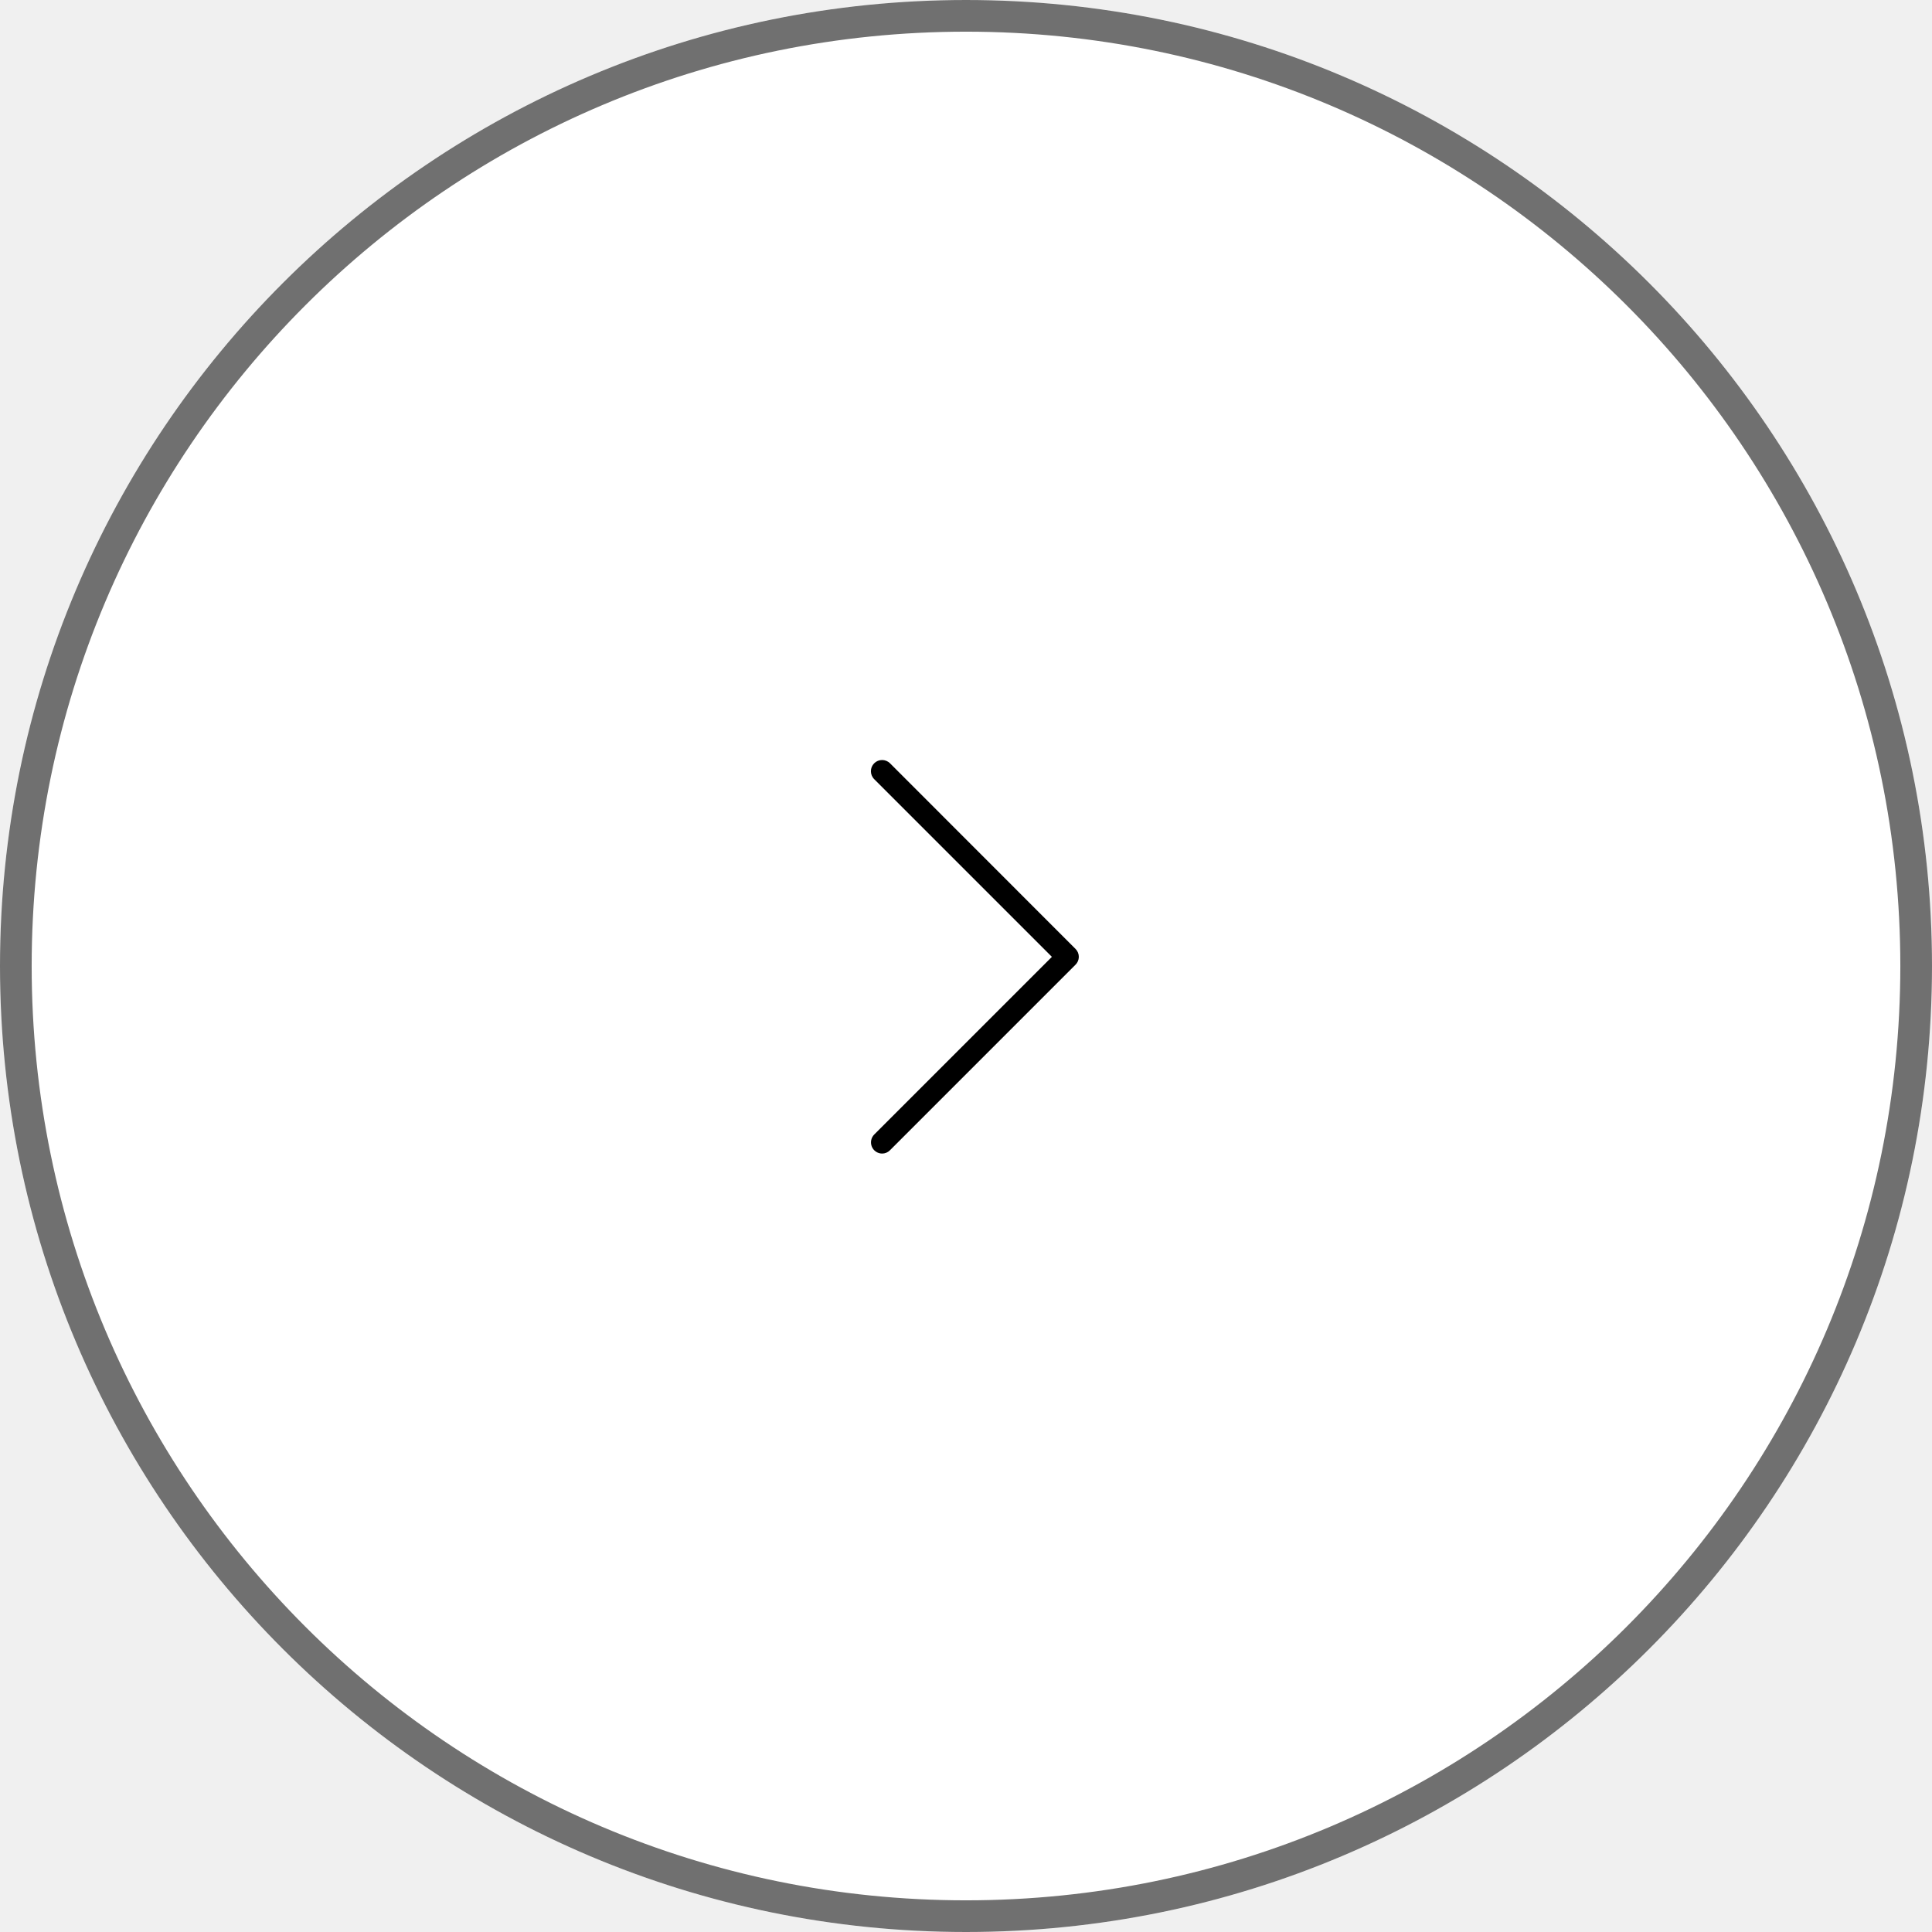
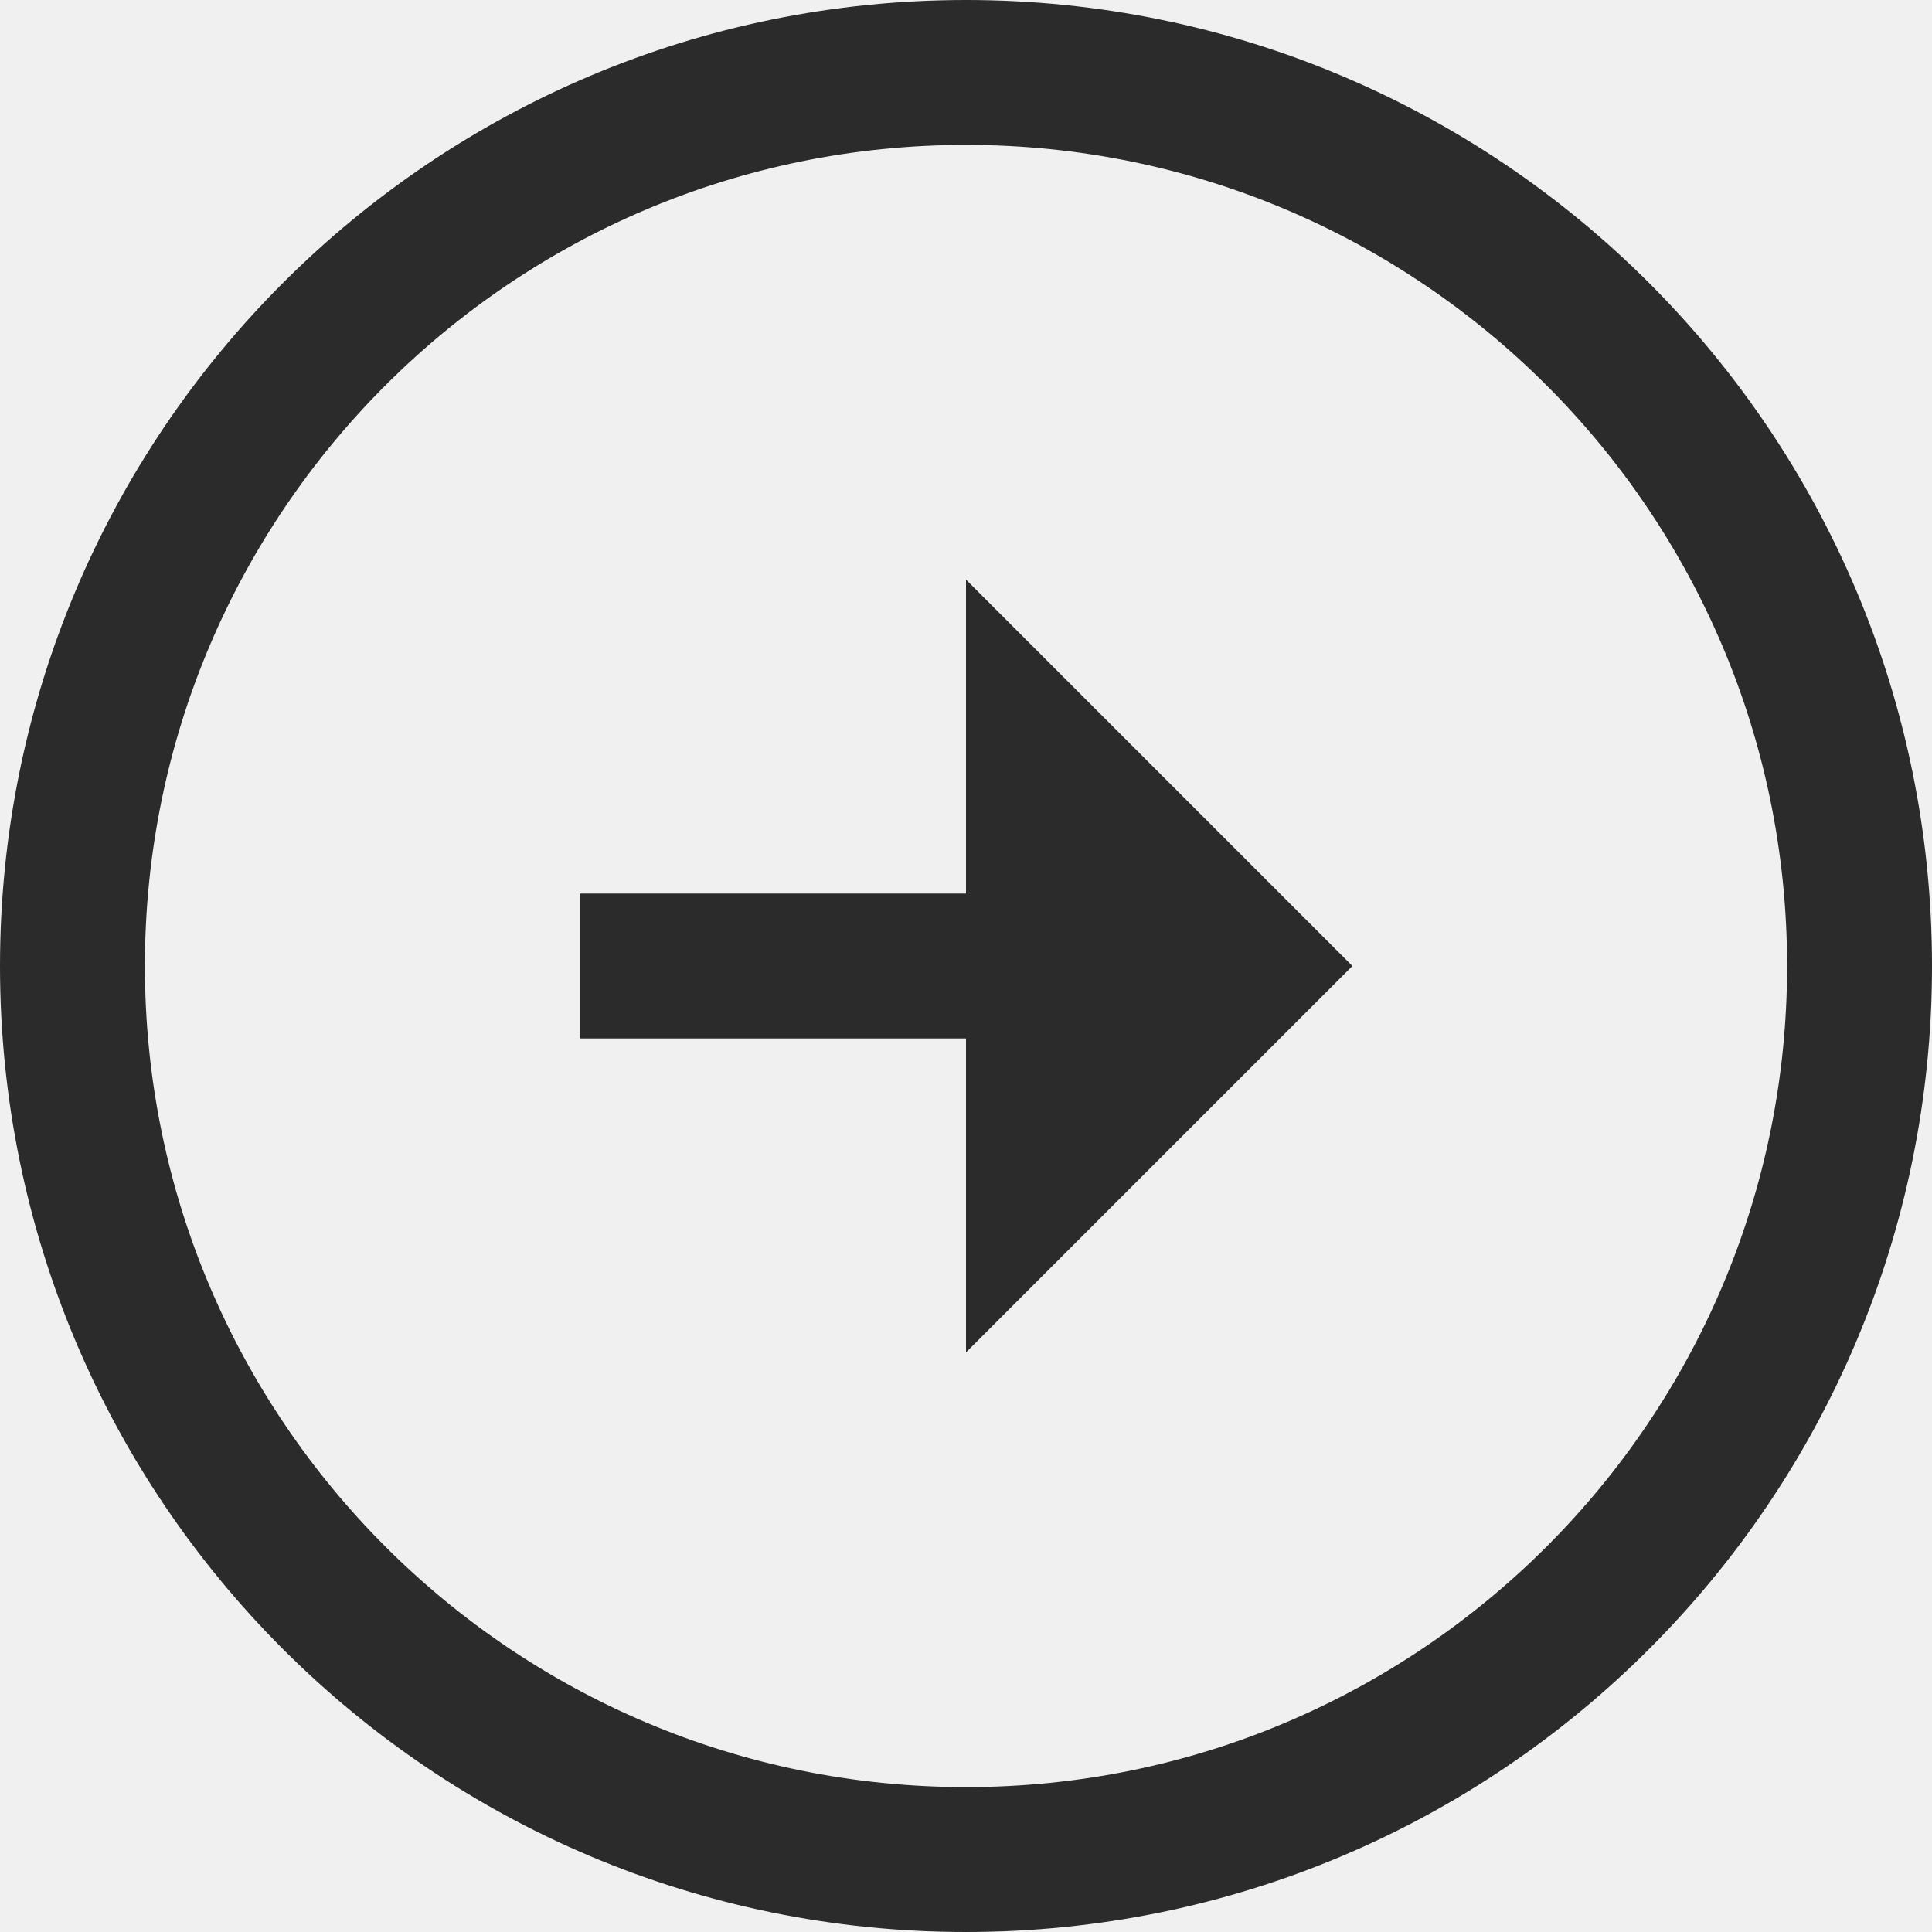
- <svg xmlns="http://www.w3.org/2000/svg" width="61" height="61" viewBox="0 0 61 61">
-   <g id="right" transform="translate(-10 -1492)">
-     <g id="Ellipse_5" data-name="Ellipse 5" transform="translate(10 1492)" fill="#fff" stroke="#707070" stroke-width="1">
-       <circle cx="30.5" cy="30.5" r="30.5" stroke="none" />
-       <circle cx="30.5" cy="30.5" r="30" fill="none" />
+ <svg xmlns="http://www.w3.org/2000/svg" width="20" height="20" viewBox="0 0 20 20">
+   <defs>
+     <clipPath id="clip-path">
+       <rect width="20" height="20" fill="none" />
+     </clipPath>
+   </defs>
+   <g id="right" clip-path="url(#clip-path)">
+     <g id="Ellipse_2" data-name="Ellipse 2" transform="translate(20 20) rotate(180)" fill="none" stroke="#2b2b2b" stroke-width="1.5">
+       <circle cx="10" cy="10" r="10" stroke="none" />
+       <circle cx="10" cy="10" r="9.25" fill="none" />
    </g>
-     <g id="next" transform="translate(-75.056 1516)">
-       <path id="Path_1" data-name="Path 1" d="M119.017,5.964,113.157.1a.352.352,0,0,0-.5.5l5.611,5.611-5.611,5.611a.353.353,0,0,0,.247.6.343.343,0,0,0,.247-.1l5.86-5.86A.35.35,0,0,0,119.017,5.964Z" transform="translate(0 0)" />
+     <g id="Group_4" data-name="Group 4" transform="translate(241.5 183) rotate(180)">
+       <path id="Polygon_2" data-name="Polygon 2" d="M4,0,8,4H0Z" transform="translate(227.5 177) rotate(-90)" fill="#2b2b2b" />
+       <line id="Line_5" data-name="Line 5" x2="4.667" transform="translate(230.833 173)" fill="none" stroke="#2b2b2b" stroke-width="1.5" />
    </g>
  </g>
</svg>
